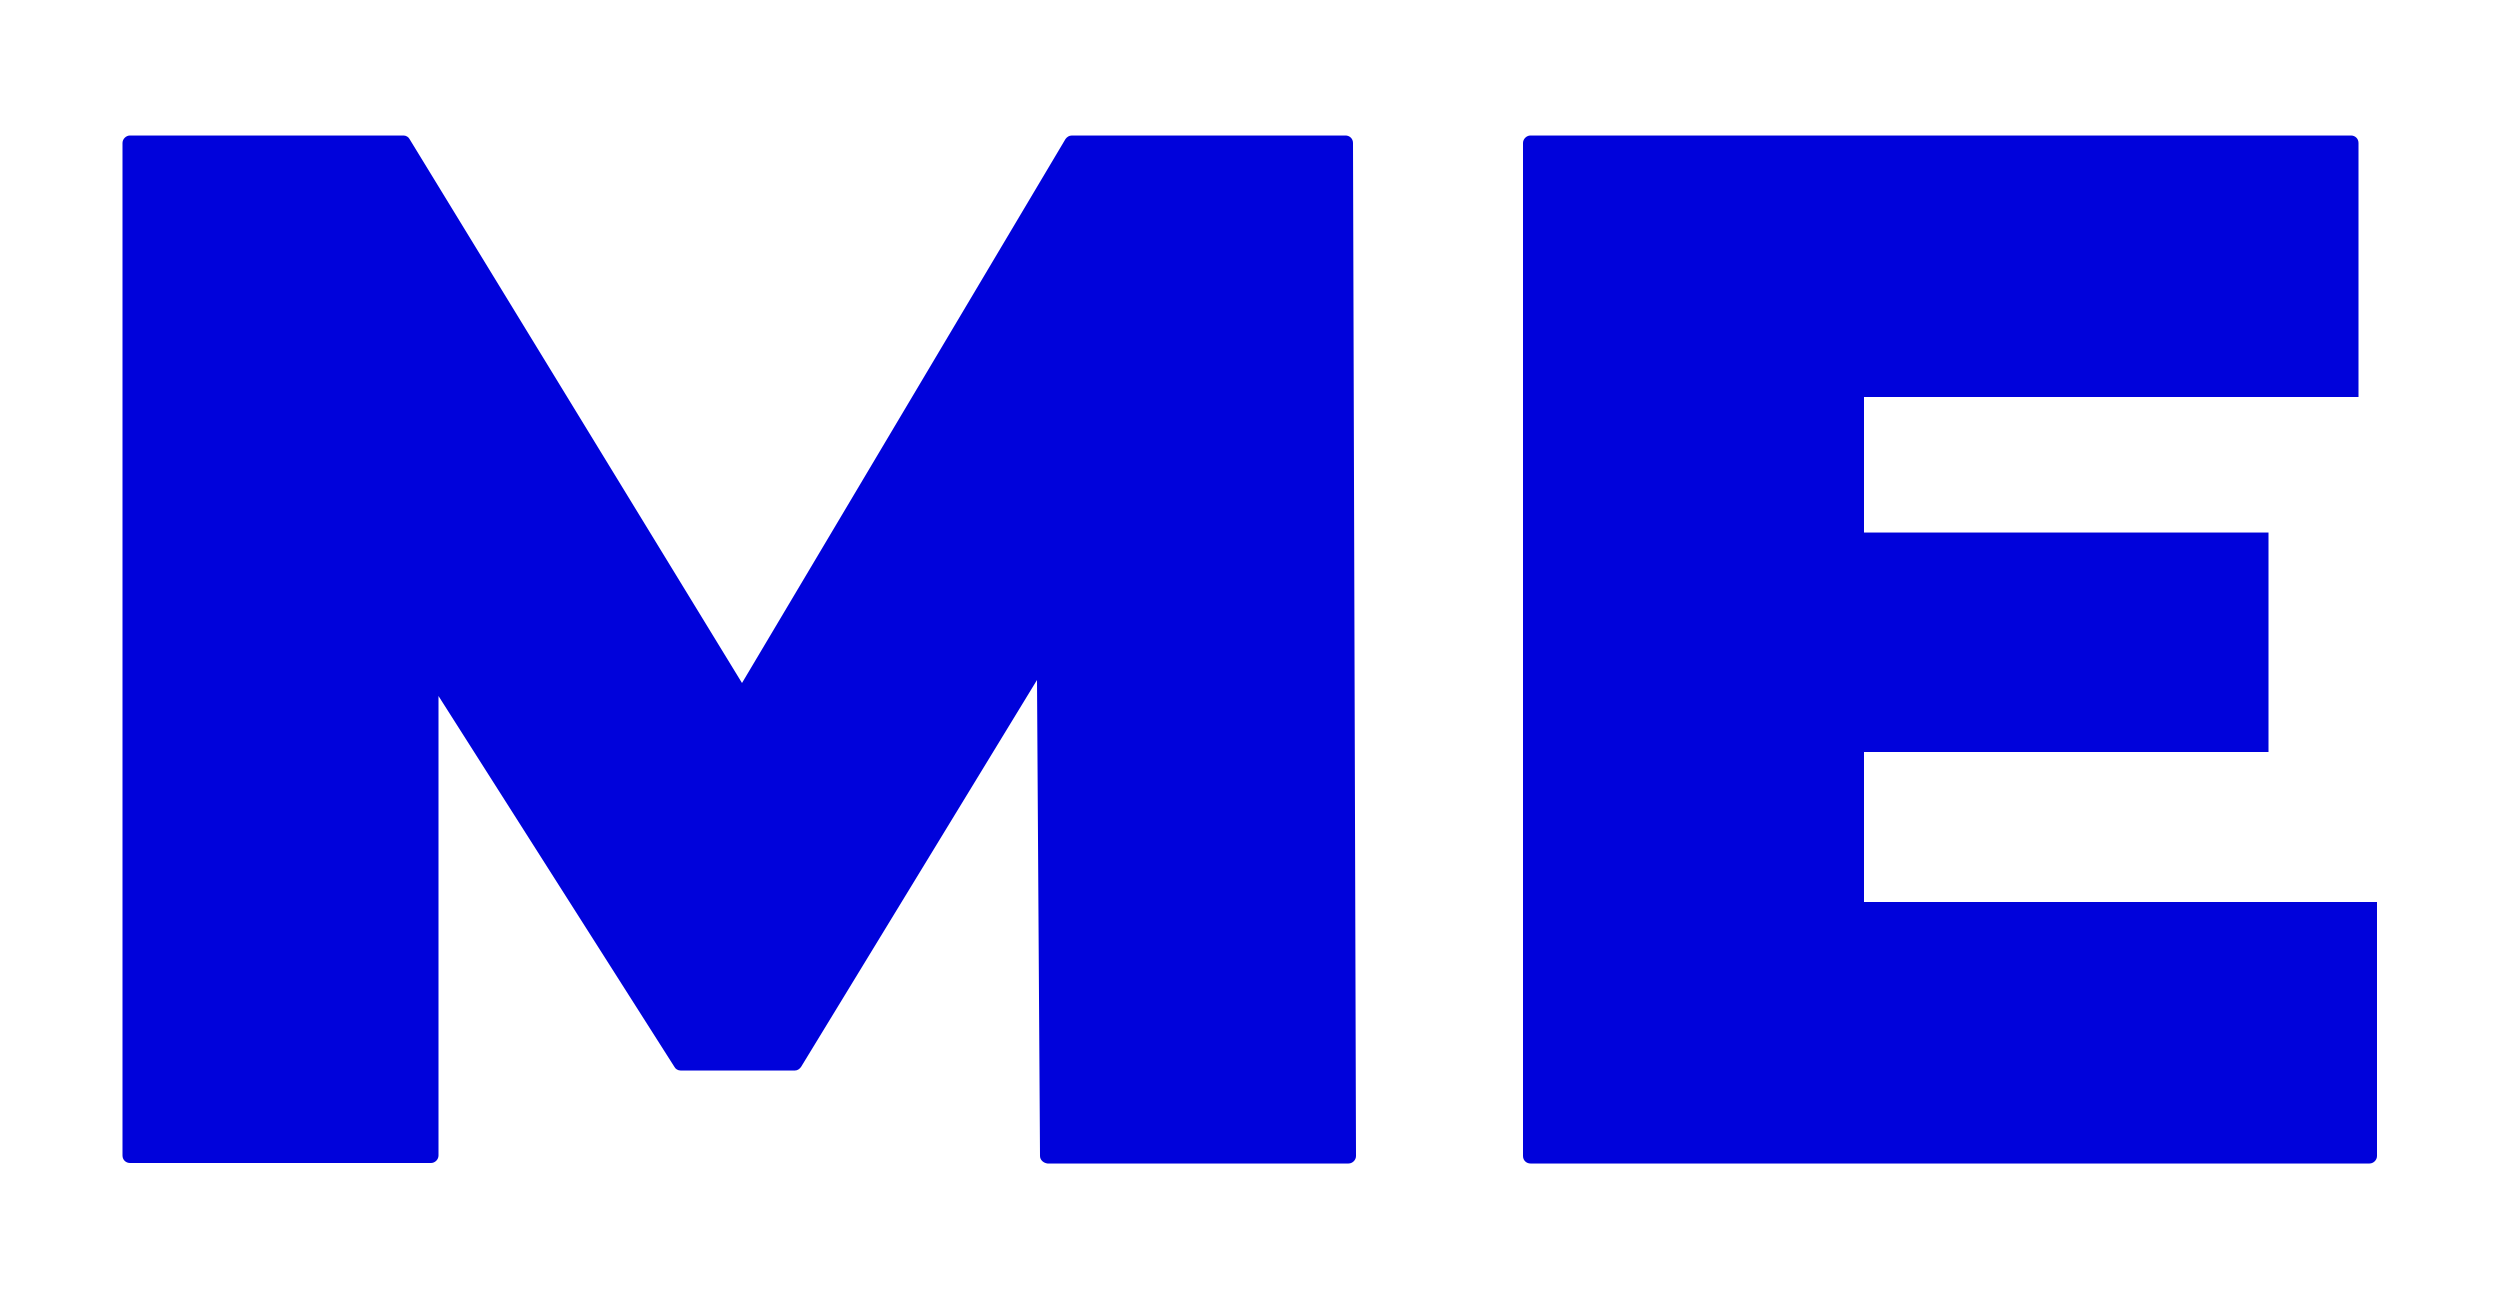
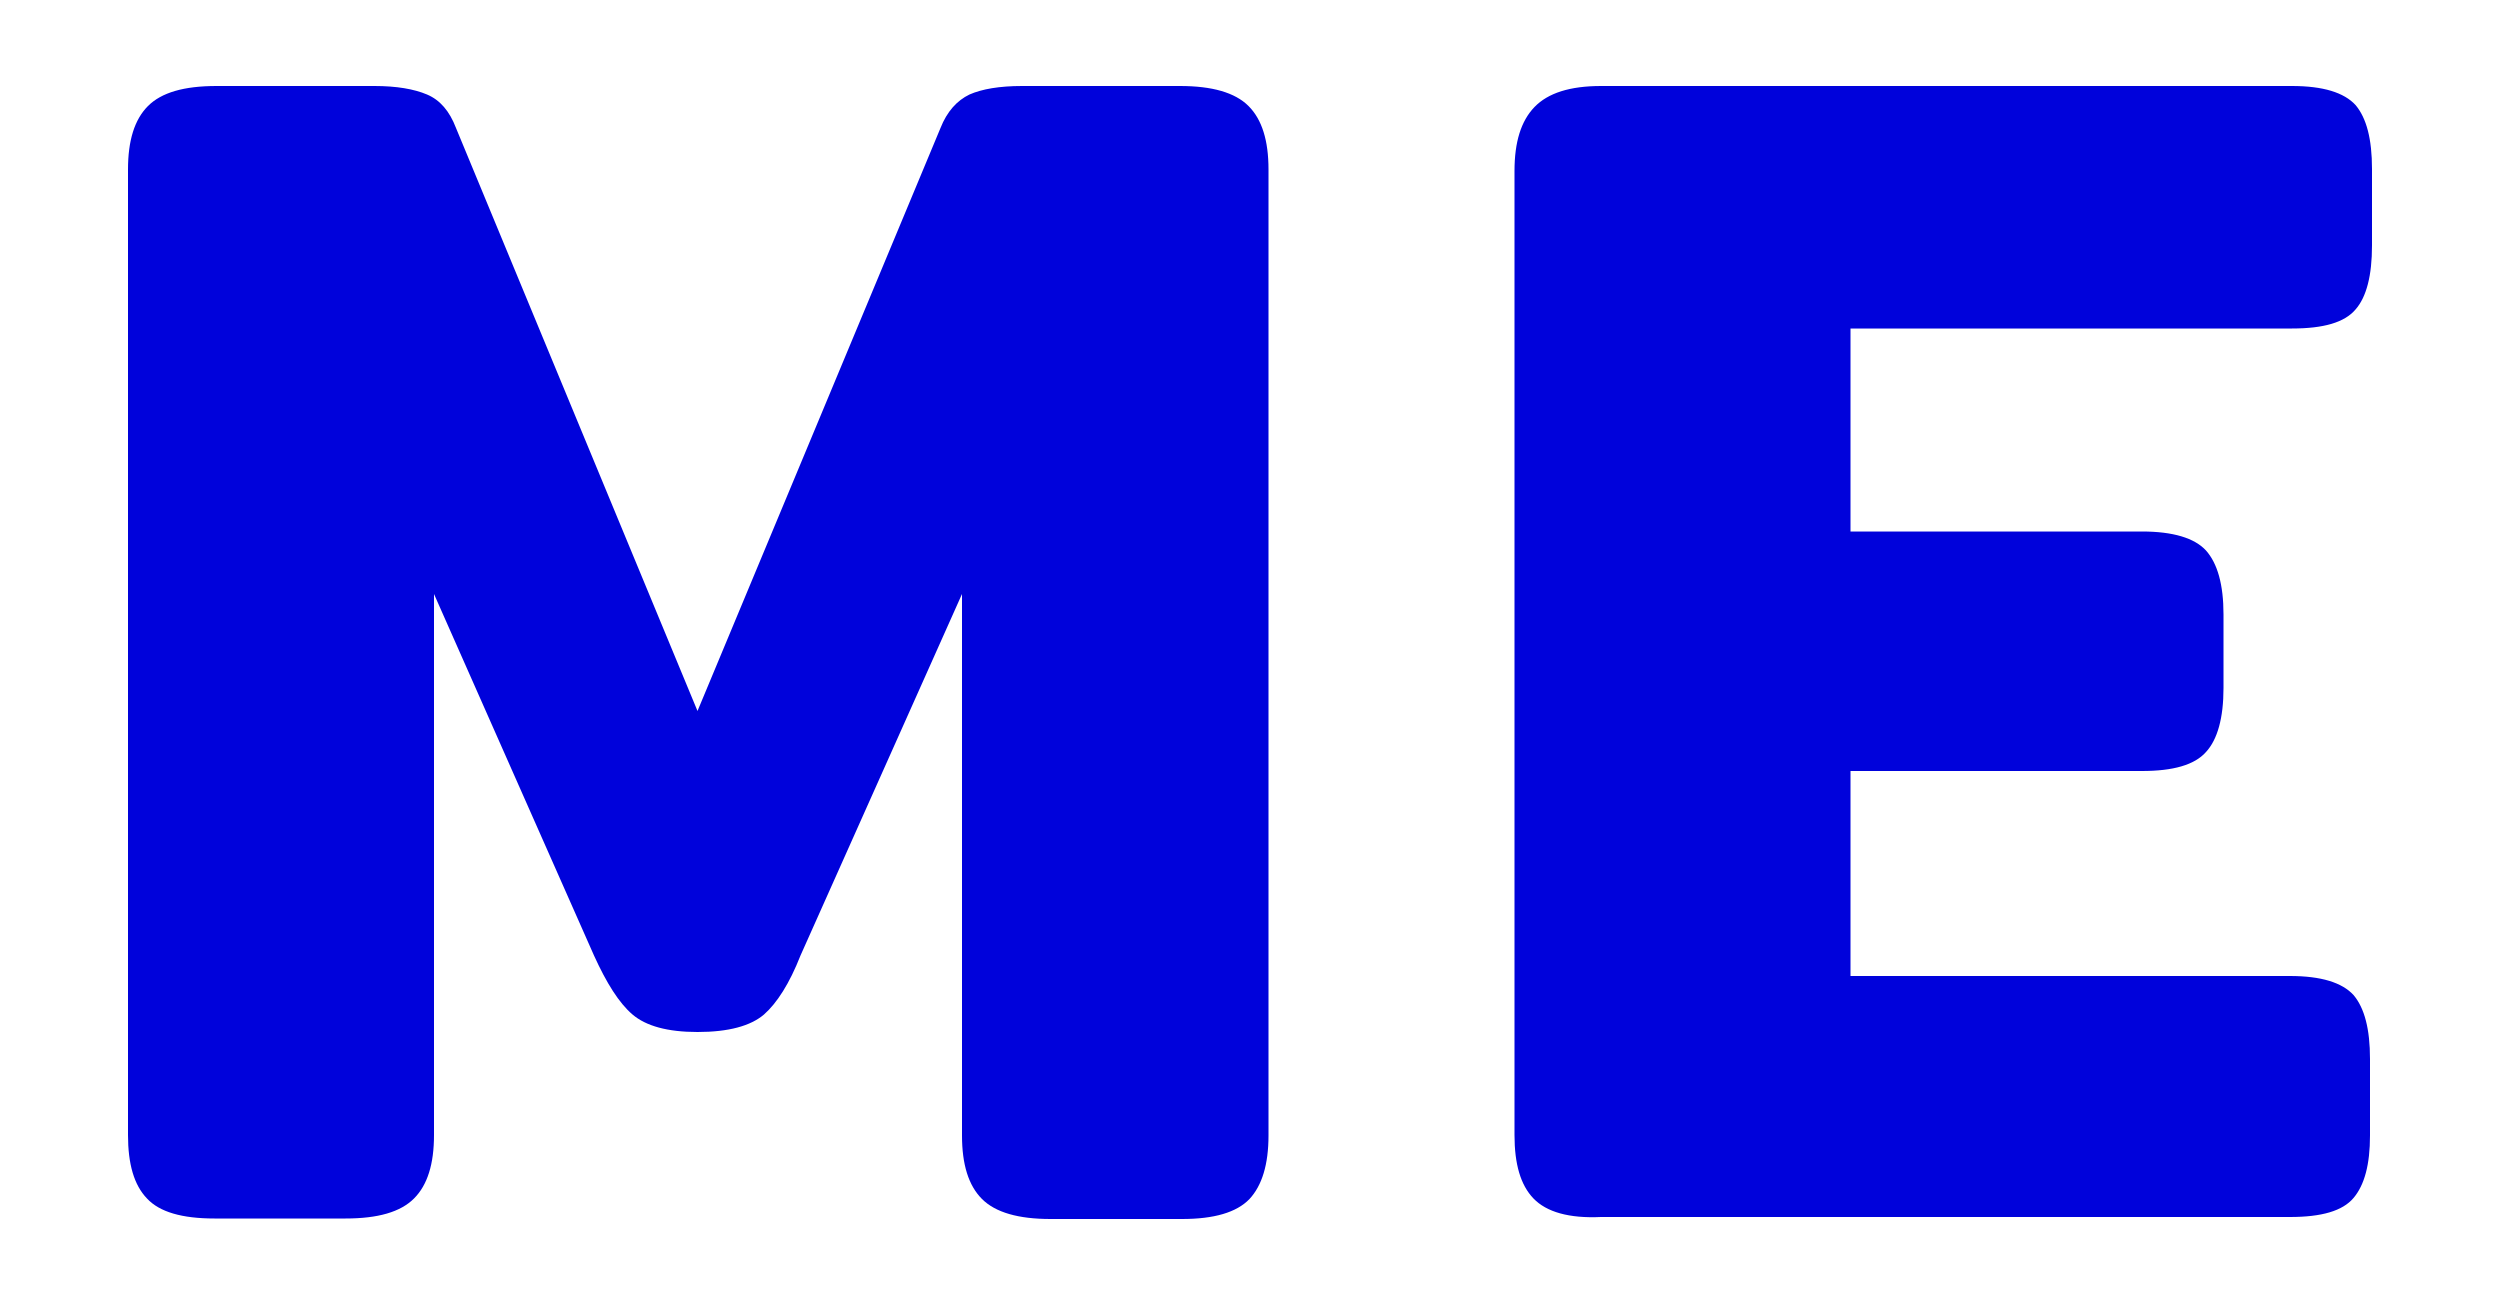
<svg xmlns="http://www.w3.org/2000/svg" version="1.1" id="Capa_1" x="0px" y="0px" viewBox="0 0 500 259.8" style="enable-background:new 0 0 500 259.8;" xml:space="preserve">
  <style type="text/css">
	.st0{fill:#0002DB;}
</style>
  <g>
-     <path class="st0" d="M208,231.2l-0.6-95.2l-47.2,77.4c-0.3,0.4-0.7,0.7-1.2,0.7h-22.9c-0.5,0-1-0.3-1.2-0.7l-47.2-74.2v91.9   c0,0.8-0.7,1.5-1.5,1.5H26c-0.8,0-1.5-0.6-1.5-1.5V28.6c0-0.8,0.7-1.5,1.5-1.5h54.7c0.5,0,1,0.3,1.2,0.7l66.5,108.8l64.7-108.8   c0.3-0.4,0.7-0.7,1.3-0.7h54.7c0.8,0,1.5,0.6,1.5,1.5l0.6,202.6c0,0.8-0.7,1.5-1.5,1.5h-60.2C208.7,232.6,208,232,208,231.2z" />
-     <path class="st0" d="M475.4,180.4v50.8c0,0.8-0.7,1.5-1.5,1.5H306.1c-0.8,0-1.5-0.6-1.5-1.5V28.6c0-0.8,0.7-1.5,1.5-1.5h164.1   c0.8,0,1.5,0.6,1.5,1.5v50.8h-98.9v27.1h80.9v43.9h-80.9v30C372.7,180.4,475.4,180.4,475.4,180.4z" />
+     <path class="st0" d="M29.4,239.7c-2.6-2.7-3.8-6.9-3.8-12.7V33.9c0-5.8,1.3-10,4-12.7c2.7-2.7,7.2-4,13.7-4h31.6   c4.4,0,7.9,0.6,10.5,1.7c2.6,1.1,4.5,3.3,5.8,6.7l48.3,116.6l48.6-116.6c1.3-3.3,3.3-5.5,5.8-6.7c2.5-1.1,6-1.7,10.5-1.7h31.6   c6.4,0,11,1.3,13.7,4c2.7,2.7,4,6.9,4,12.7v193.2c0,5.8-1.3,10-3.8,12.7c-2.6,2.7-7.1,4-13.5,4h-26.3c-6.4,0-11-1.3-13.7-4   c-2.7-2.7-4-6.9-4-12.7V118.8l-32.3,72.3c-2.2,5.6-4.7,9.5-7.3,11.8c-2.7,2.3-7.1,3.5-13.3,3.5c-6,0-10.3-1.2-13-3.5   c-2.7-2.3-5.2-6.3-7.7-11.8l-32-72.3v108.2c0,5.8-1.3,10-4,12.7c-2.7,2.7-7.2,4-13.7,4H42.9C36.4,243.7,31.9,242.4,29.4,239.7z" />
+     <path class="st0" d="M306.7,239.7c-2.6-2.7-3.8-6.9-3.8-12.7V34.2c0-5.8,1.3-10,4-12.8c2.7-2.8,7.1-4.2,13.3-4.2h138.2   c6.2,0,10.4,1.3,12.7,3.8c2.2,2.6,3.3,6.8,3.3,12.8v15.3c0,6-1.1,10.3-3.3,12.8c-2.2,2.6-6.4,3.8-12.7,3.8h-88.3v40.6h58.3   c6.2,0,10.5,1.3,12.8,3.8c2.3,2.6,3.5,6.8,3.5,12.8v14.7c0,6-1.2,10.3-3.5,12.8c-2.3,2.6-6.6,3.8-12.8,3.8h-58.3v41h87.9   c6.2,0,10.4,1.3,12.7,3.8c2.2,2.6,3.3,6.8,3.3,12.8v15.3c0,5.8-1.1,9.9-3.3,12.5c-2.2,2.6-6.4,3.8-12.7,3.8H320.2   C313.8,243.7,309.3,242.4,306.7,239.7z" />
  </g>
</svg>
